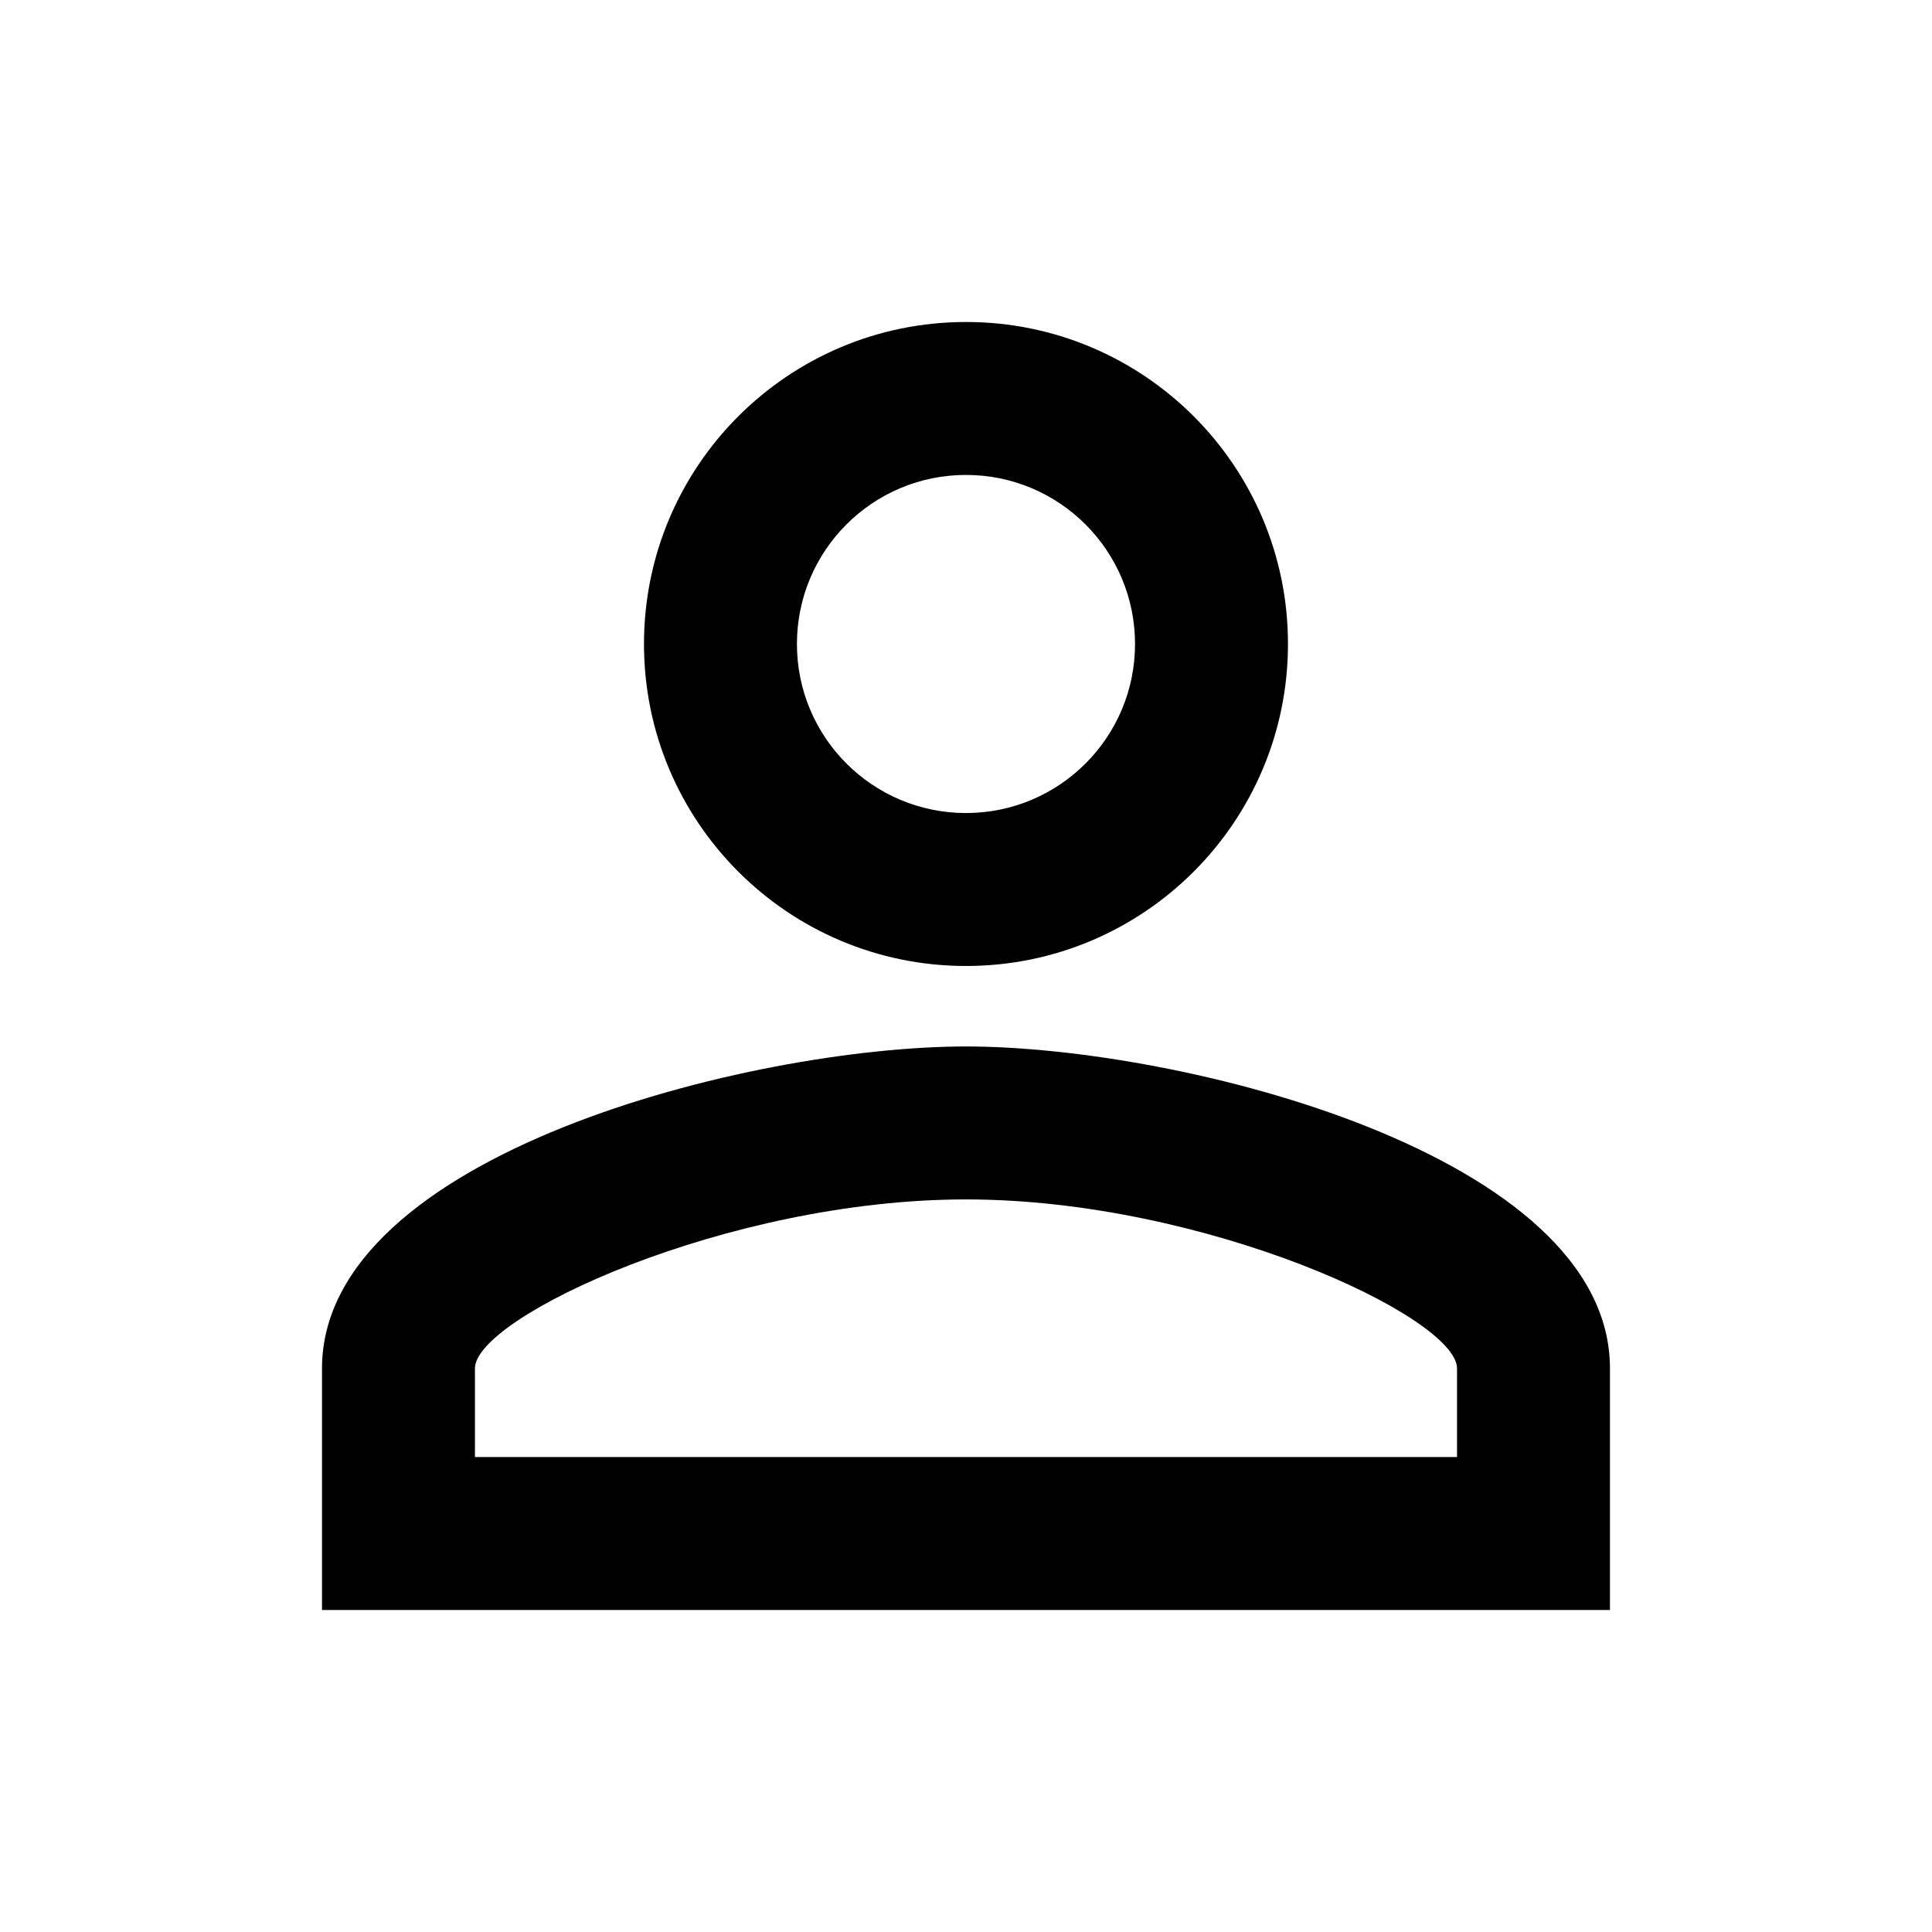
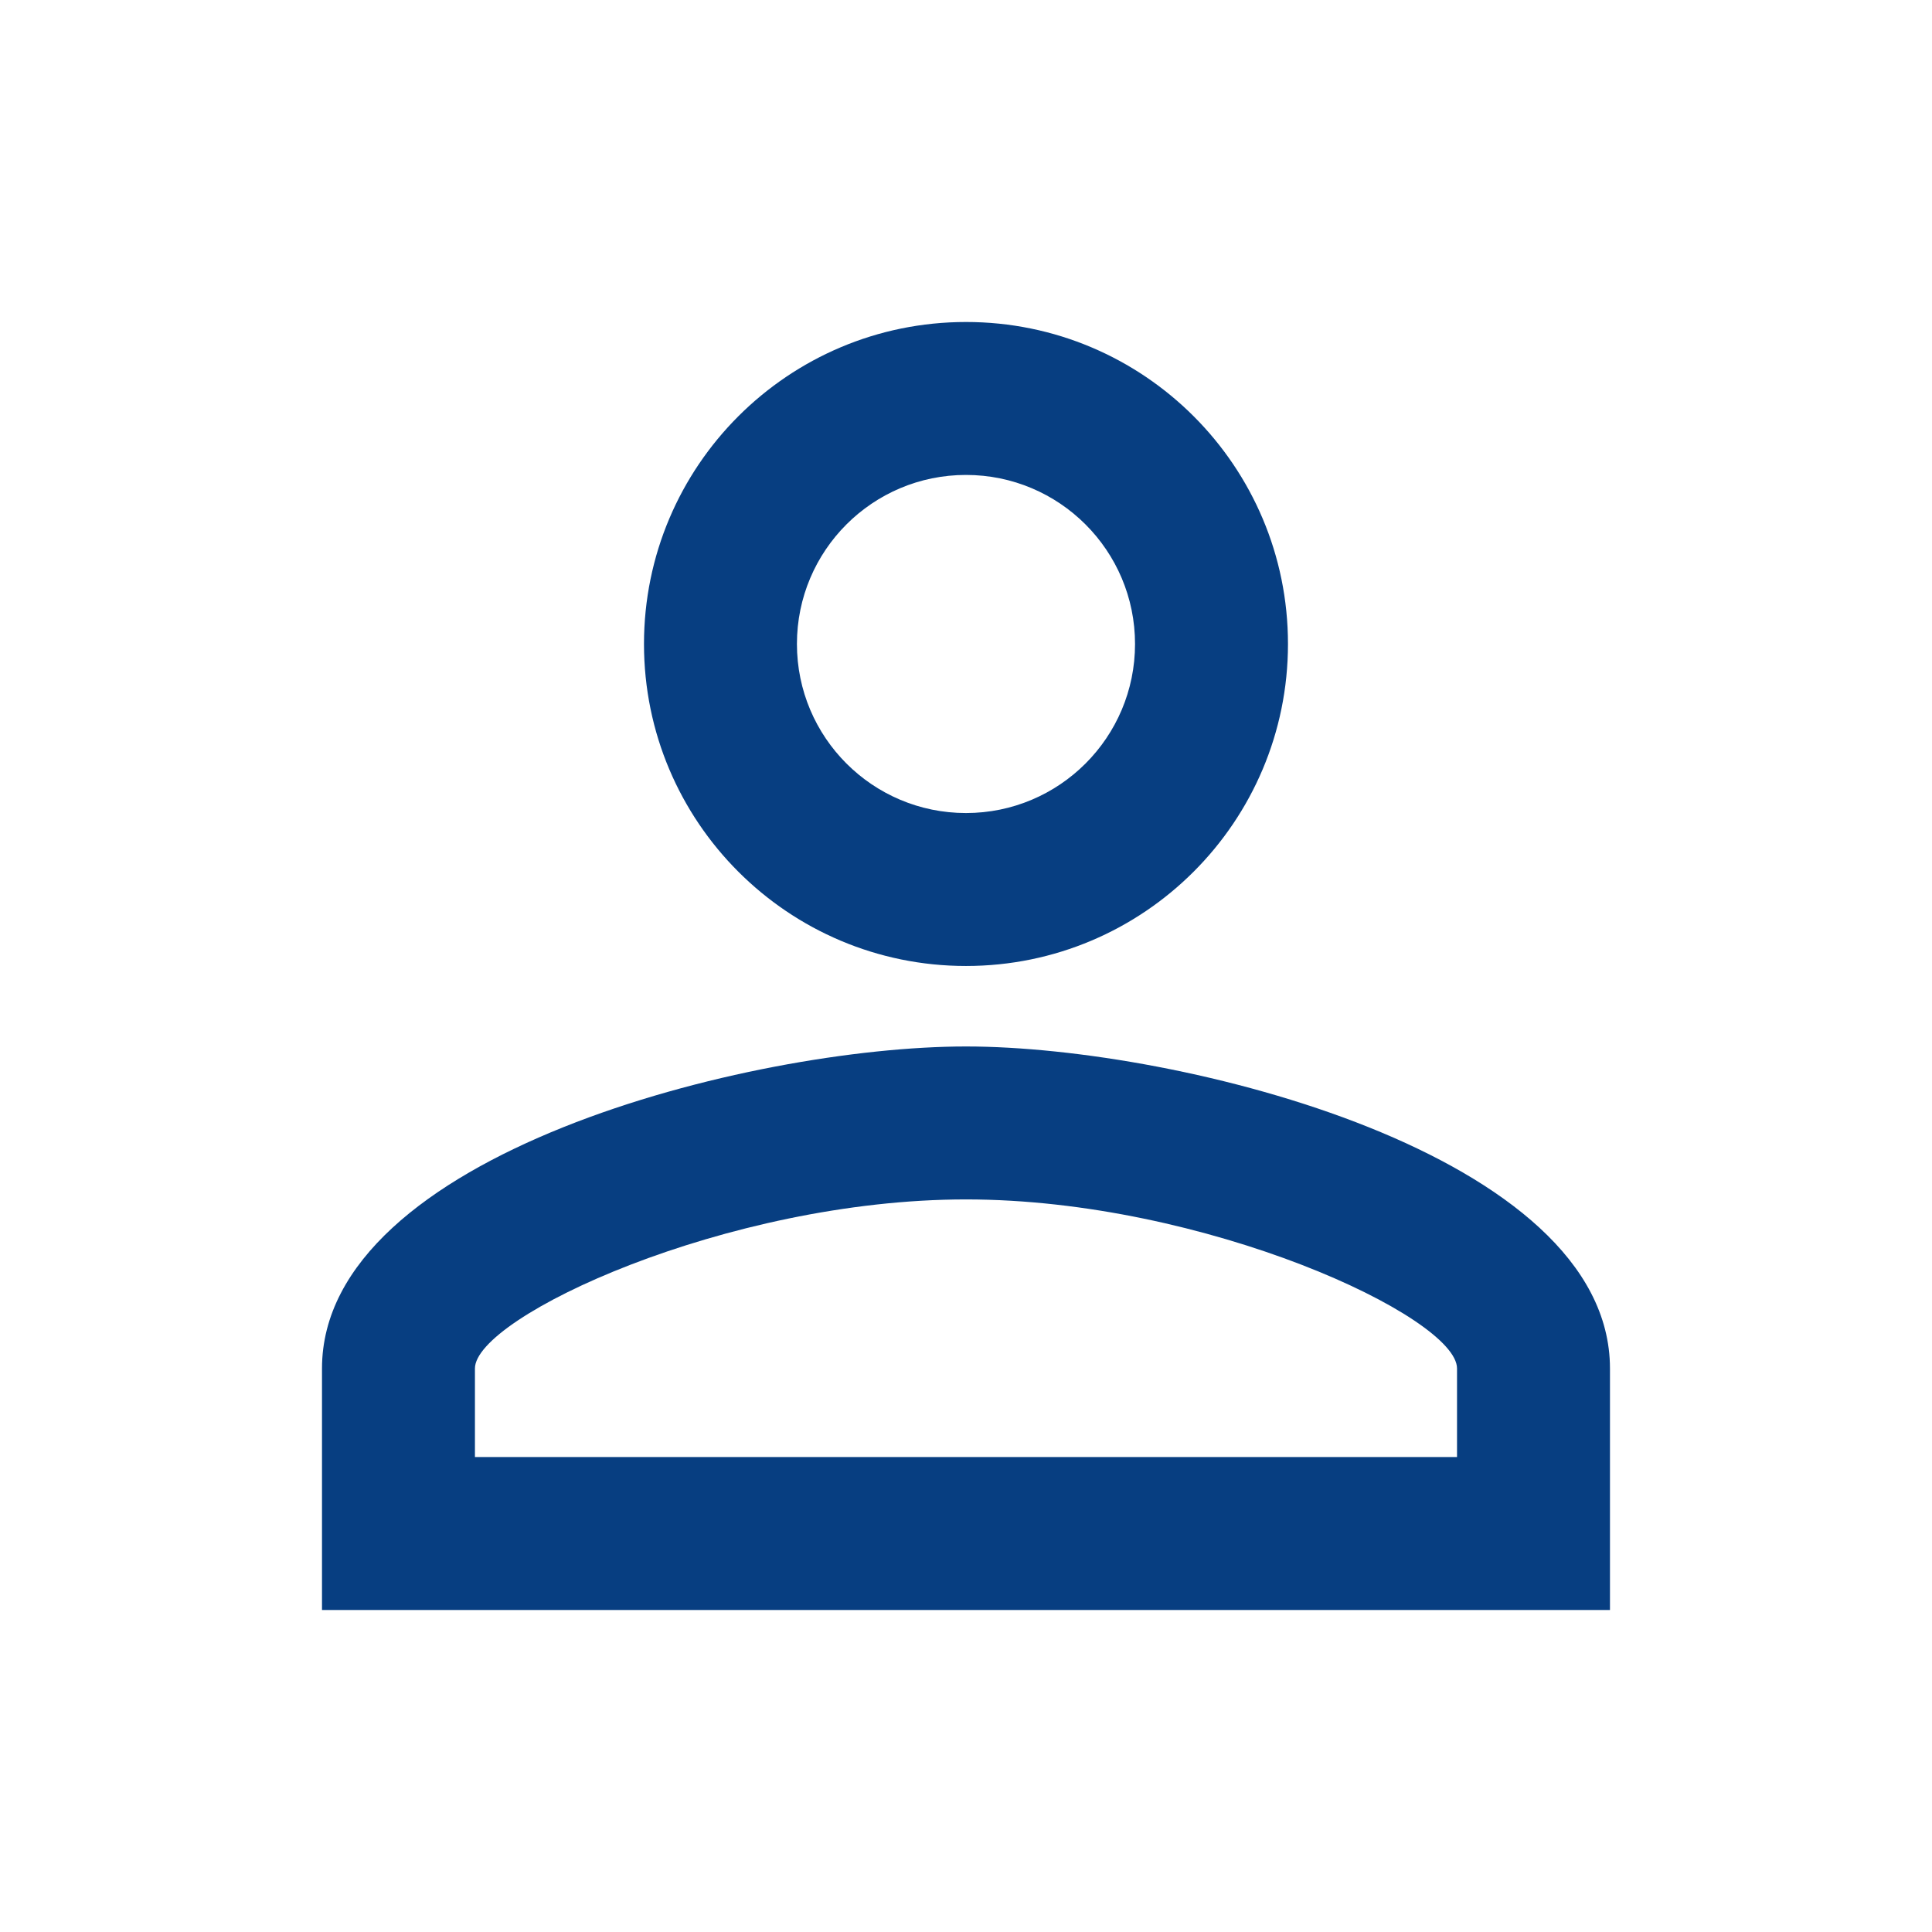
<svg xmlns="http://www.w3.org/2000/svg" width="51.703" height="51.703" viewBox="0 0 51.703 51.703">
  <path fill="none" d="M0 0h51.7v51.7H0z" />
-   <path fill="#000" d="M21.234 8.093a4.524 4.524 0 1 1-4.524 4.524 4.523 4.523 0 0 1 4.524-4.524m0 19.388c6.4 0 13.141 3.145 13.141 4.524v2.37H8.093v-2.37c0-1.379 6.743-4.524 13.141-4.524m0-23.481a8.617 8.617 0 1 0 8.617 8.617A8.615 8.615 0 0 0 21.234 4zm0 19.388C15.482 23.388 4 26.275 4 32.006v6.463h34.468v-6.463c0-5.731-11.482-8.618-17.234-8.618z" transform="translate(4.617 4.617)" />
+   <path fill="#073e81" d="M21.234 8.093a4.524 4.524 0 1 1-4.524 4.524 4.523 4.523 0 0 1 4.524-4.524m0 19.388c6.4 0 13.141 3.145 13.141 4.524v2.37H8.093v-2.37c0-1.379 6.743-4.524 13.141-4.524m0-23.481a8.617 8.617 0 1 0 8.617 8.617A8.615 8.615 0 0 0 21.234 4zm0 19.388C15.482 23.388 4 26.275 4 32.006v6.463h34.468v-6.463c0-5.731-11.482-8.618-17.234-8.618z" transform="translate(4.617 4.617)" />
</svg>
